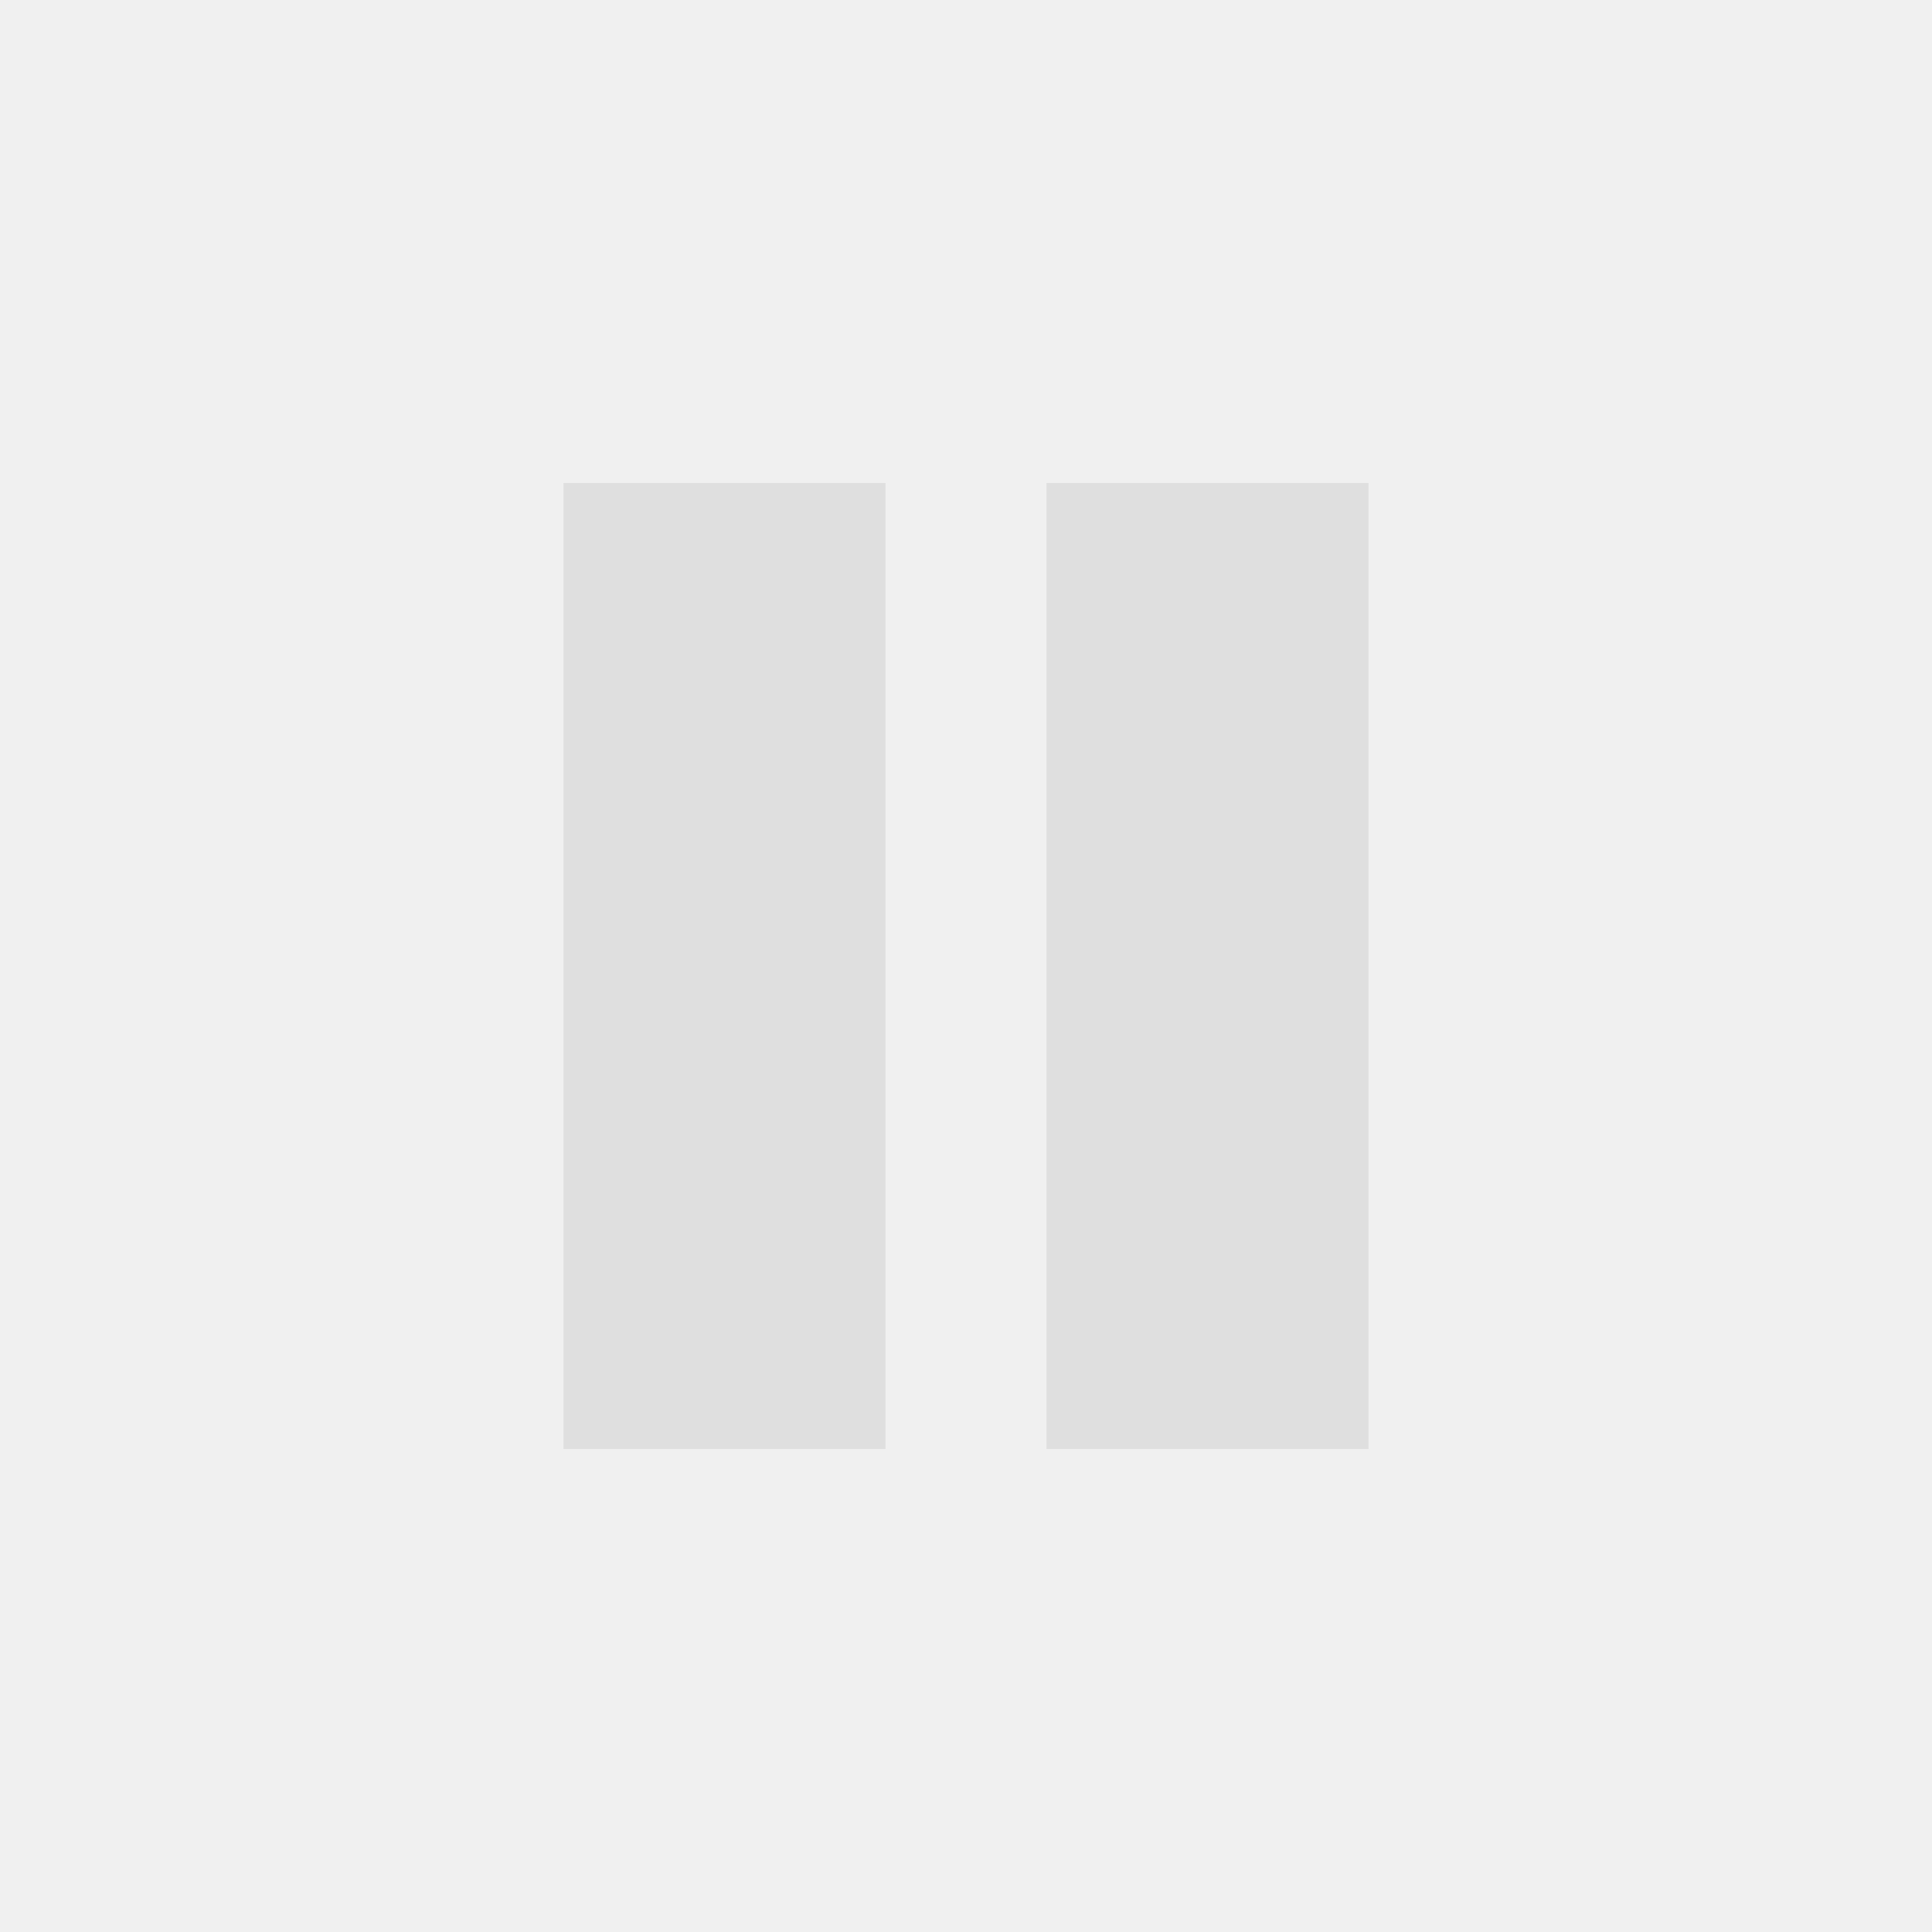
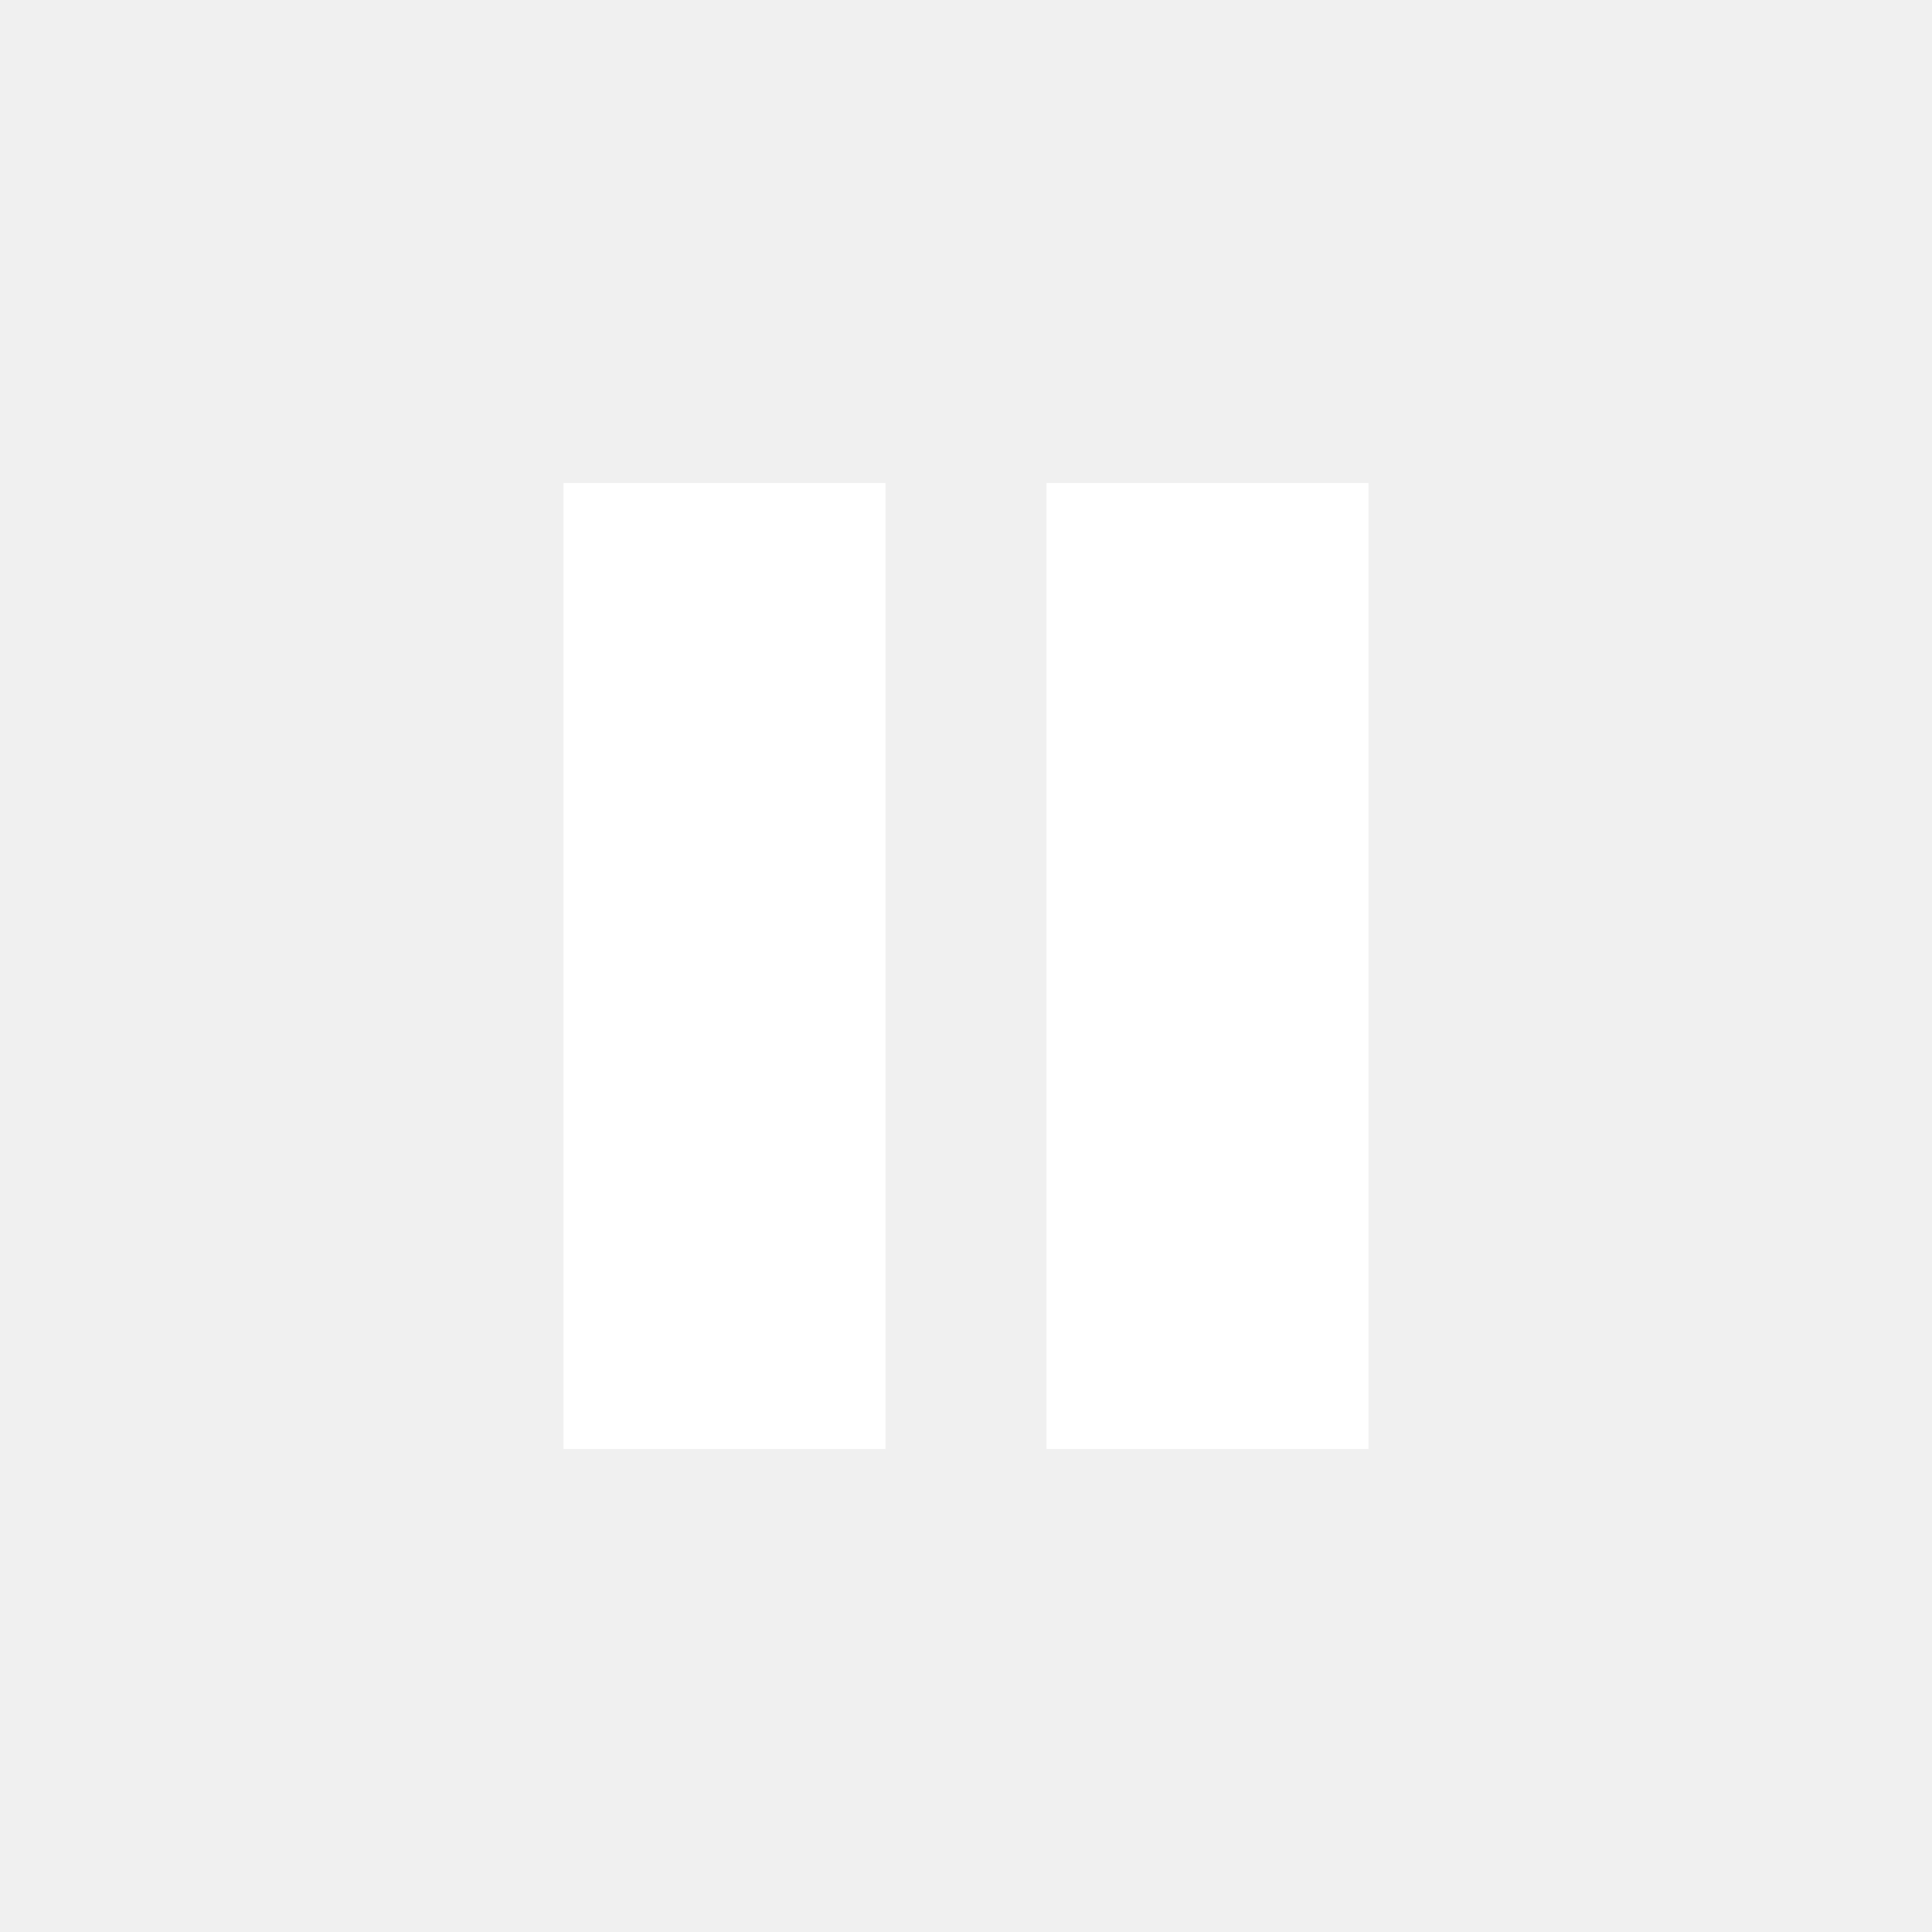
<svg xmlns="http://www.w3.org/2000/svg" width="24" height="24" viewBox="0 0 24 24">
-   <rect x="7" y="6" width="4" height="12" fill="#dfdfdf" />
-   <rect x="13" y="6" width="4" height="12" fill="#dfdfdf" />
+   <rect x="7" y="6" width="4" height="12" fill="#ffffff" />
+   <rect x="13" y="6" width="4" height="12" fill="#ffffff" />
</svg>
